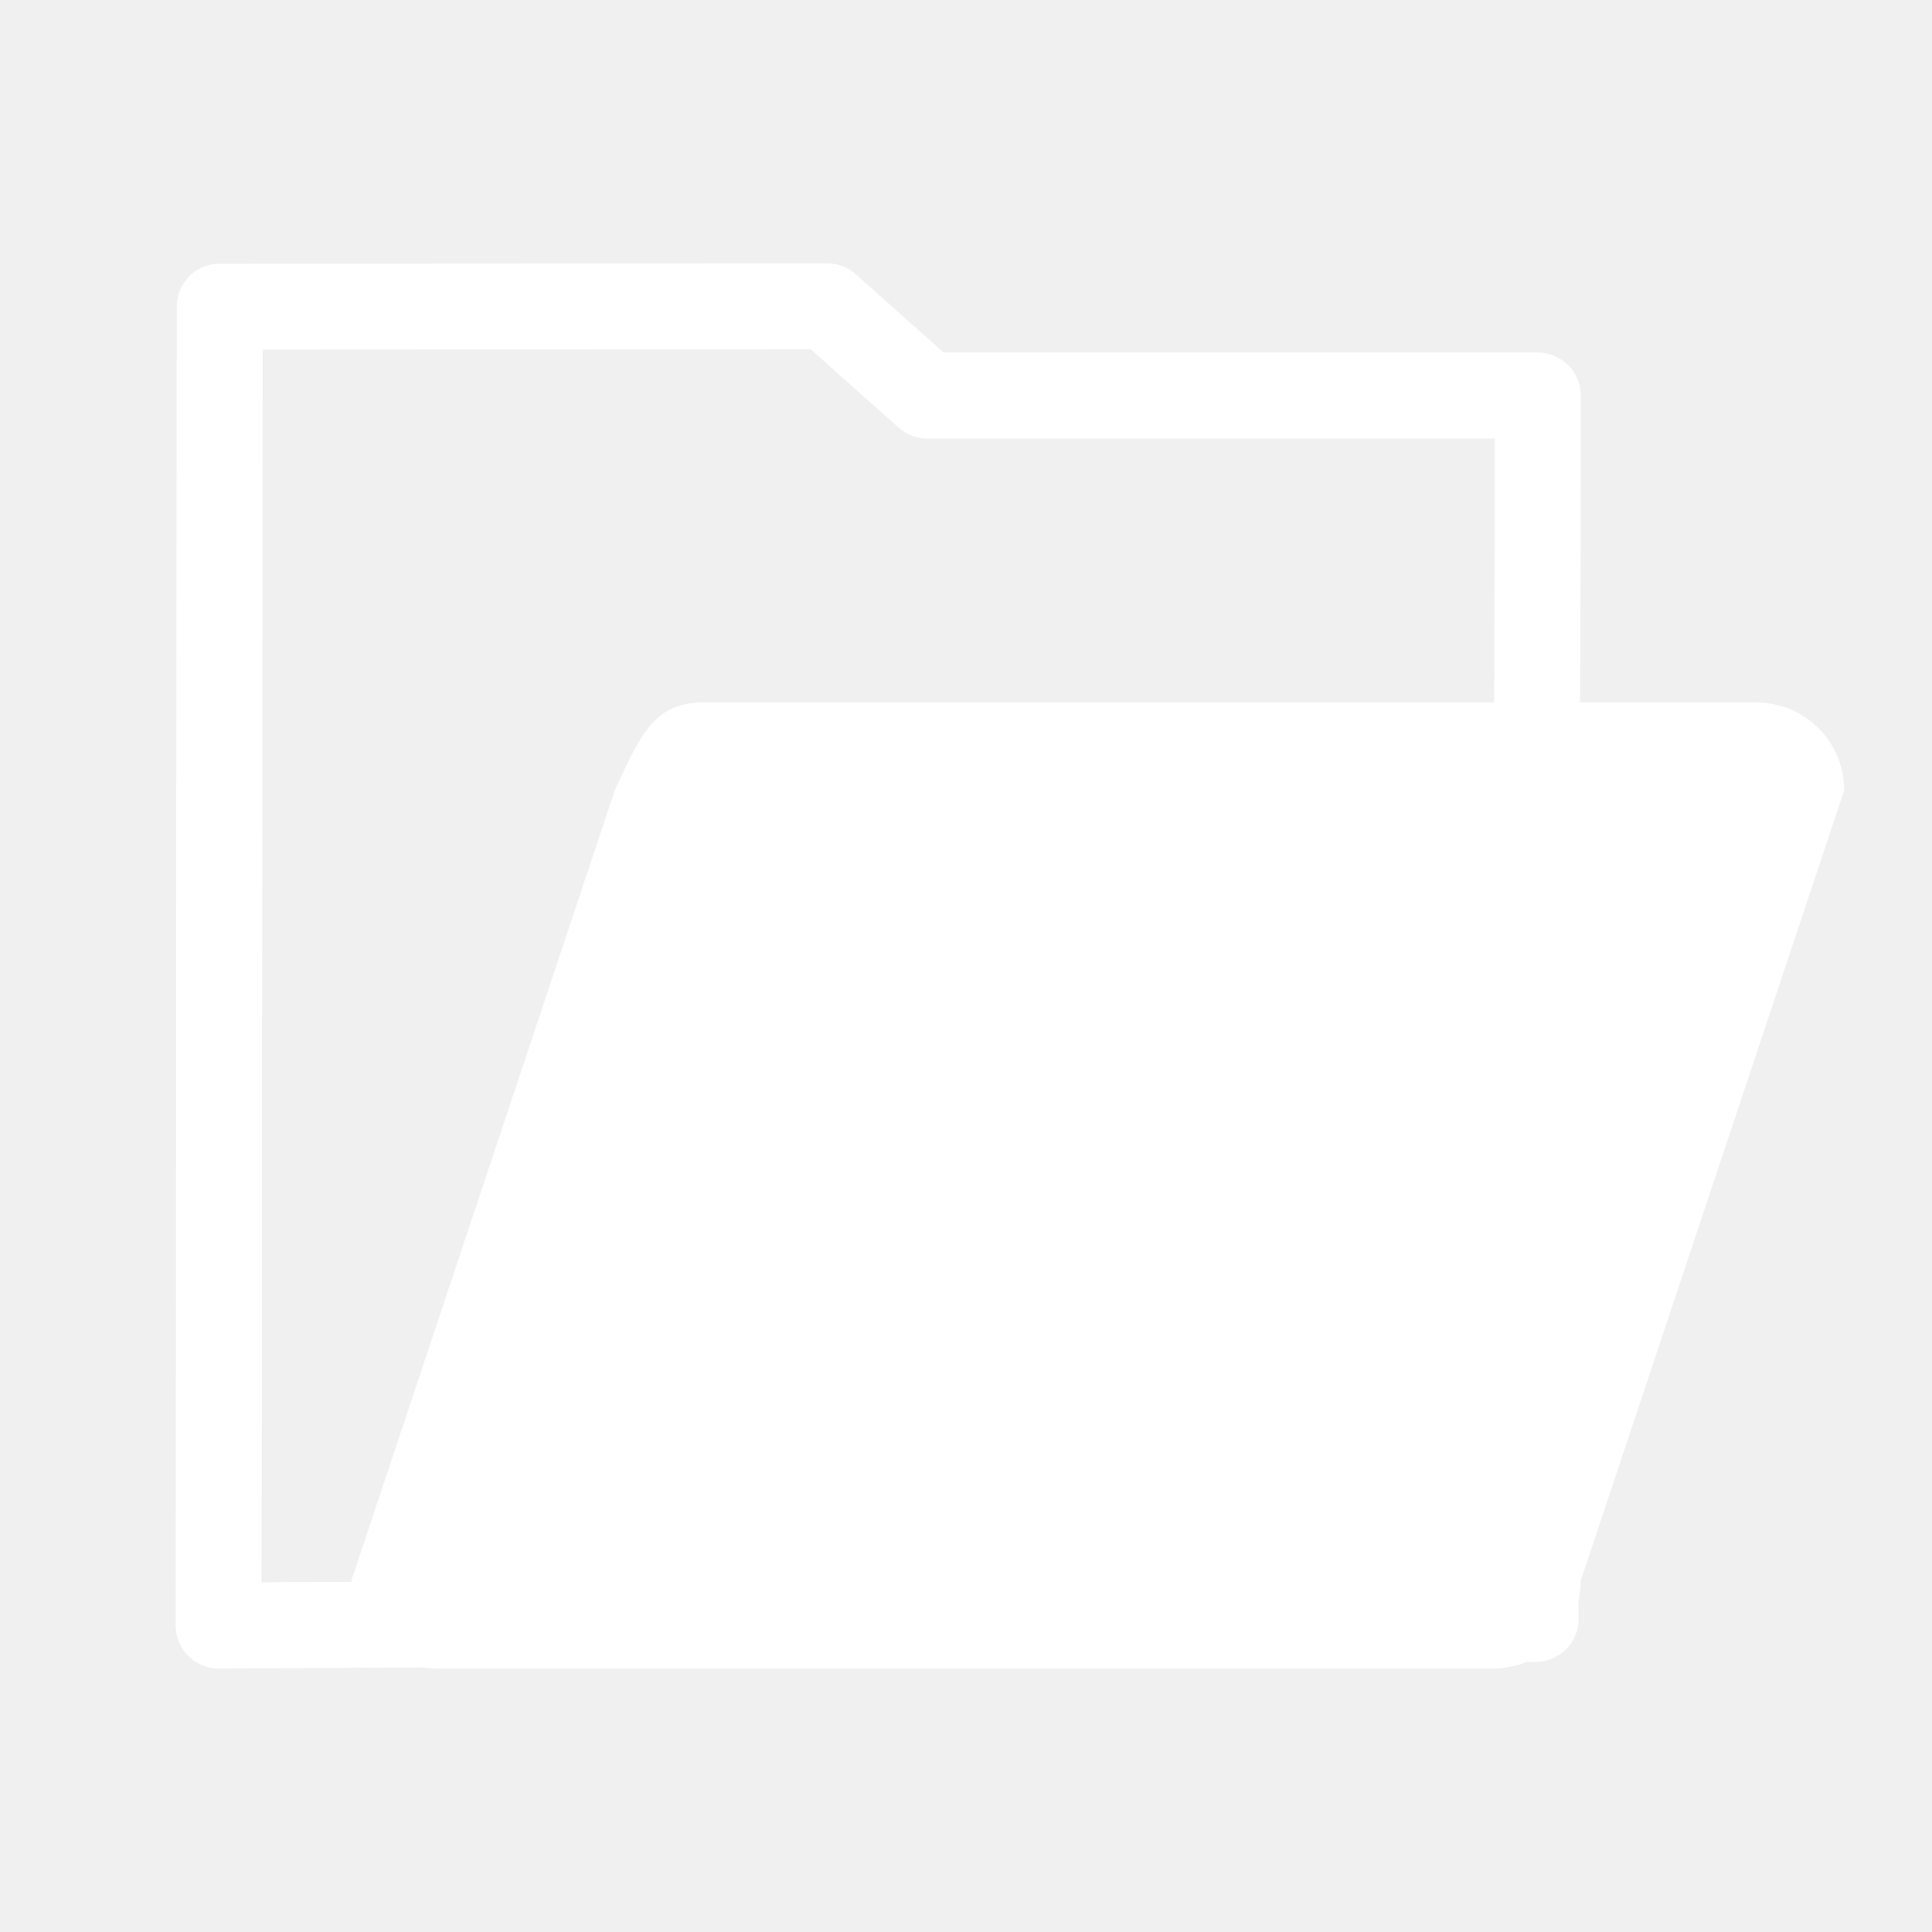
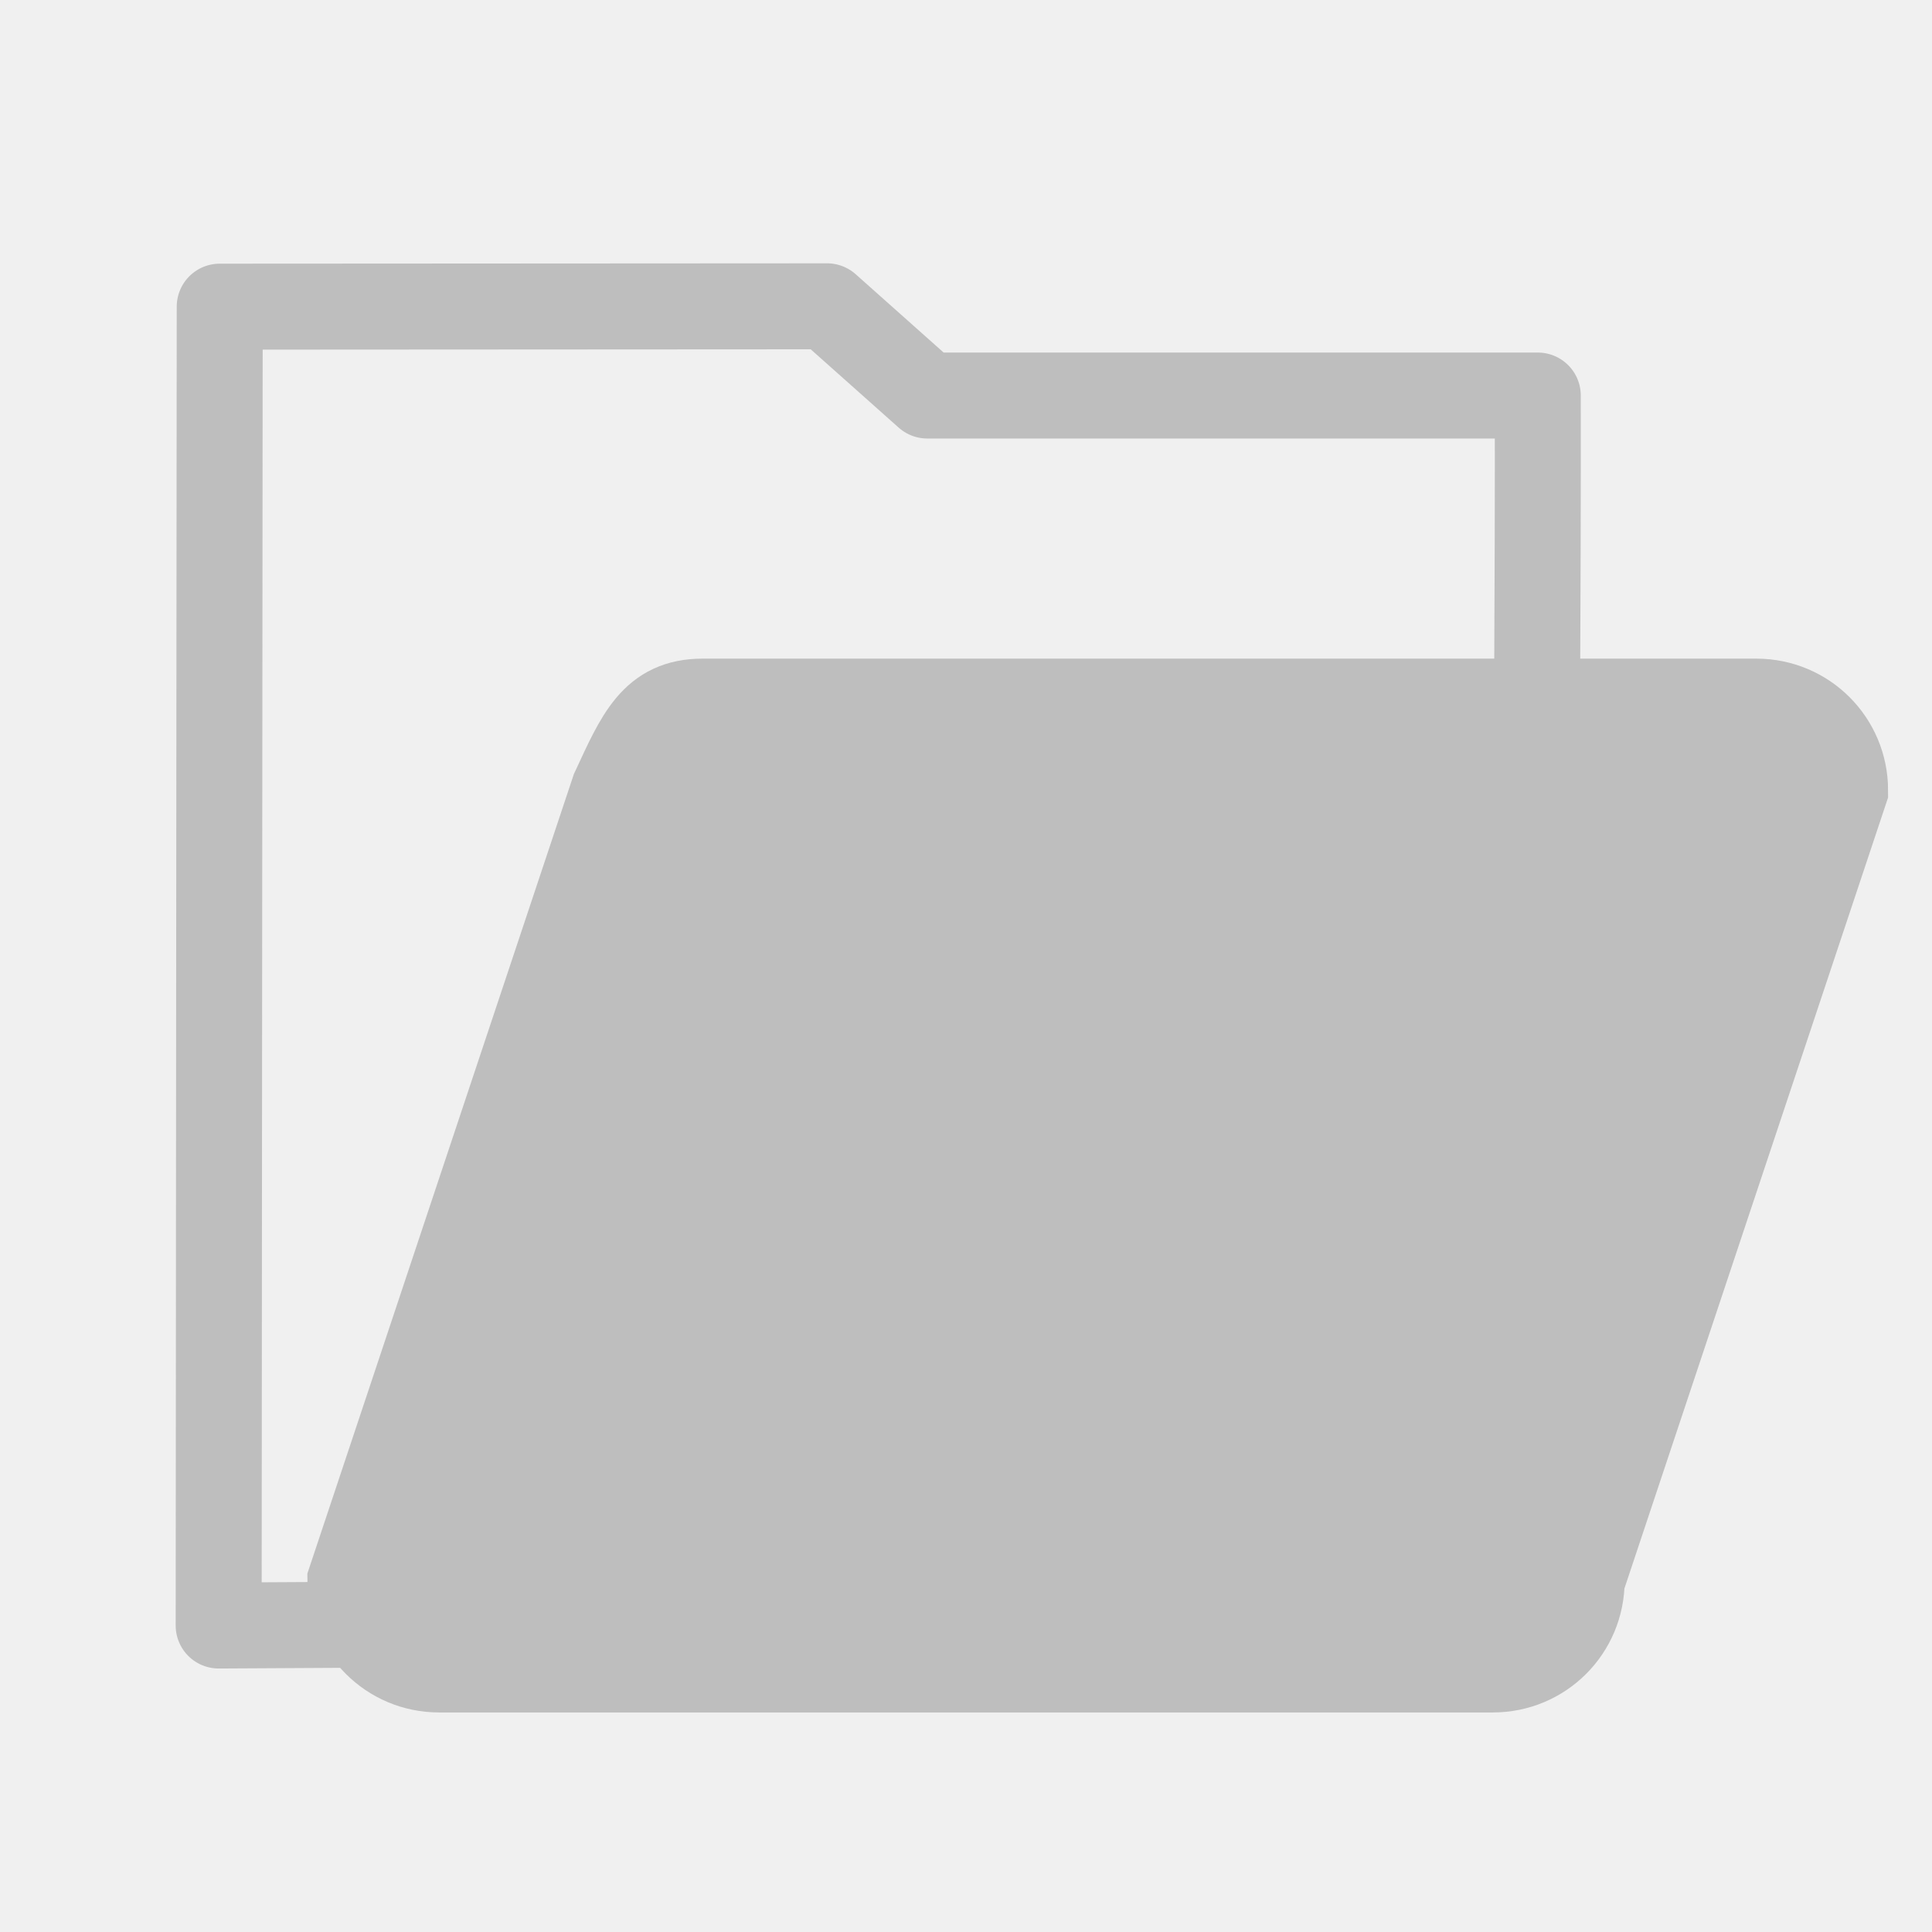
<svg xmlns="http://www.w3.org/2000/svg" height="22" width="22">
-   <path d="m2.502 3.493c-.005 5.005-.008 10.012-.012 15.017 5.425-.028 9.571-.056 14.997-.076-.05-3.988.031-9.549.024-13.93h-6.952l-1.141-1.016-6.916.004z" fill="none" stroke="#fff" stroke-linecap="round" stroke-linejoin="round" stroke-width=".979" />
-   <path d="m8 8c-.554 0-.714.383-1 1l-3 9c0 .554.446 1 1 1h12c.554 0 1-.446 1-1l3-9c0-.554-.446-1-1-1z" fill="#fff" />
+   <g stroke="#bebebe">
+     <path d="m2.502 3.493c-.005 5.005-.008 10.012-.012 15.017 5.425-.028 9.571-.056 14.997-.076-.05-3.988.031-9.549.024-13.93h-6.952l-1.141-1.016-6.916.004z" fill="none" stroke-linecap="round" stroke-linejoin="round" stroke-width=".979" />
+     <path d="m8 8c-.554 0-.714.383-1 1l-3 9c0 .554.446 1 1 1h12c.554 0 1-.446 1-1l3-9c0-.554-.446-1-1-1z" fill="#bebebe" />
+   </g>
</svg>
